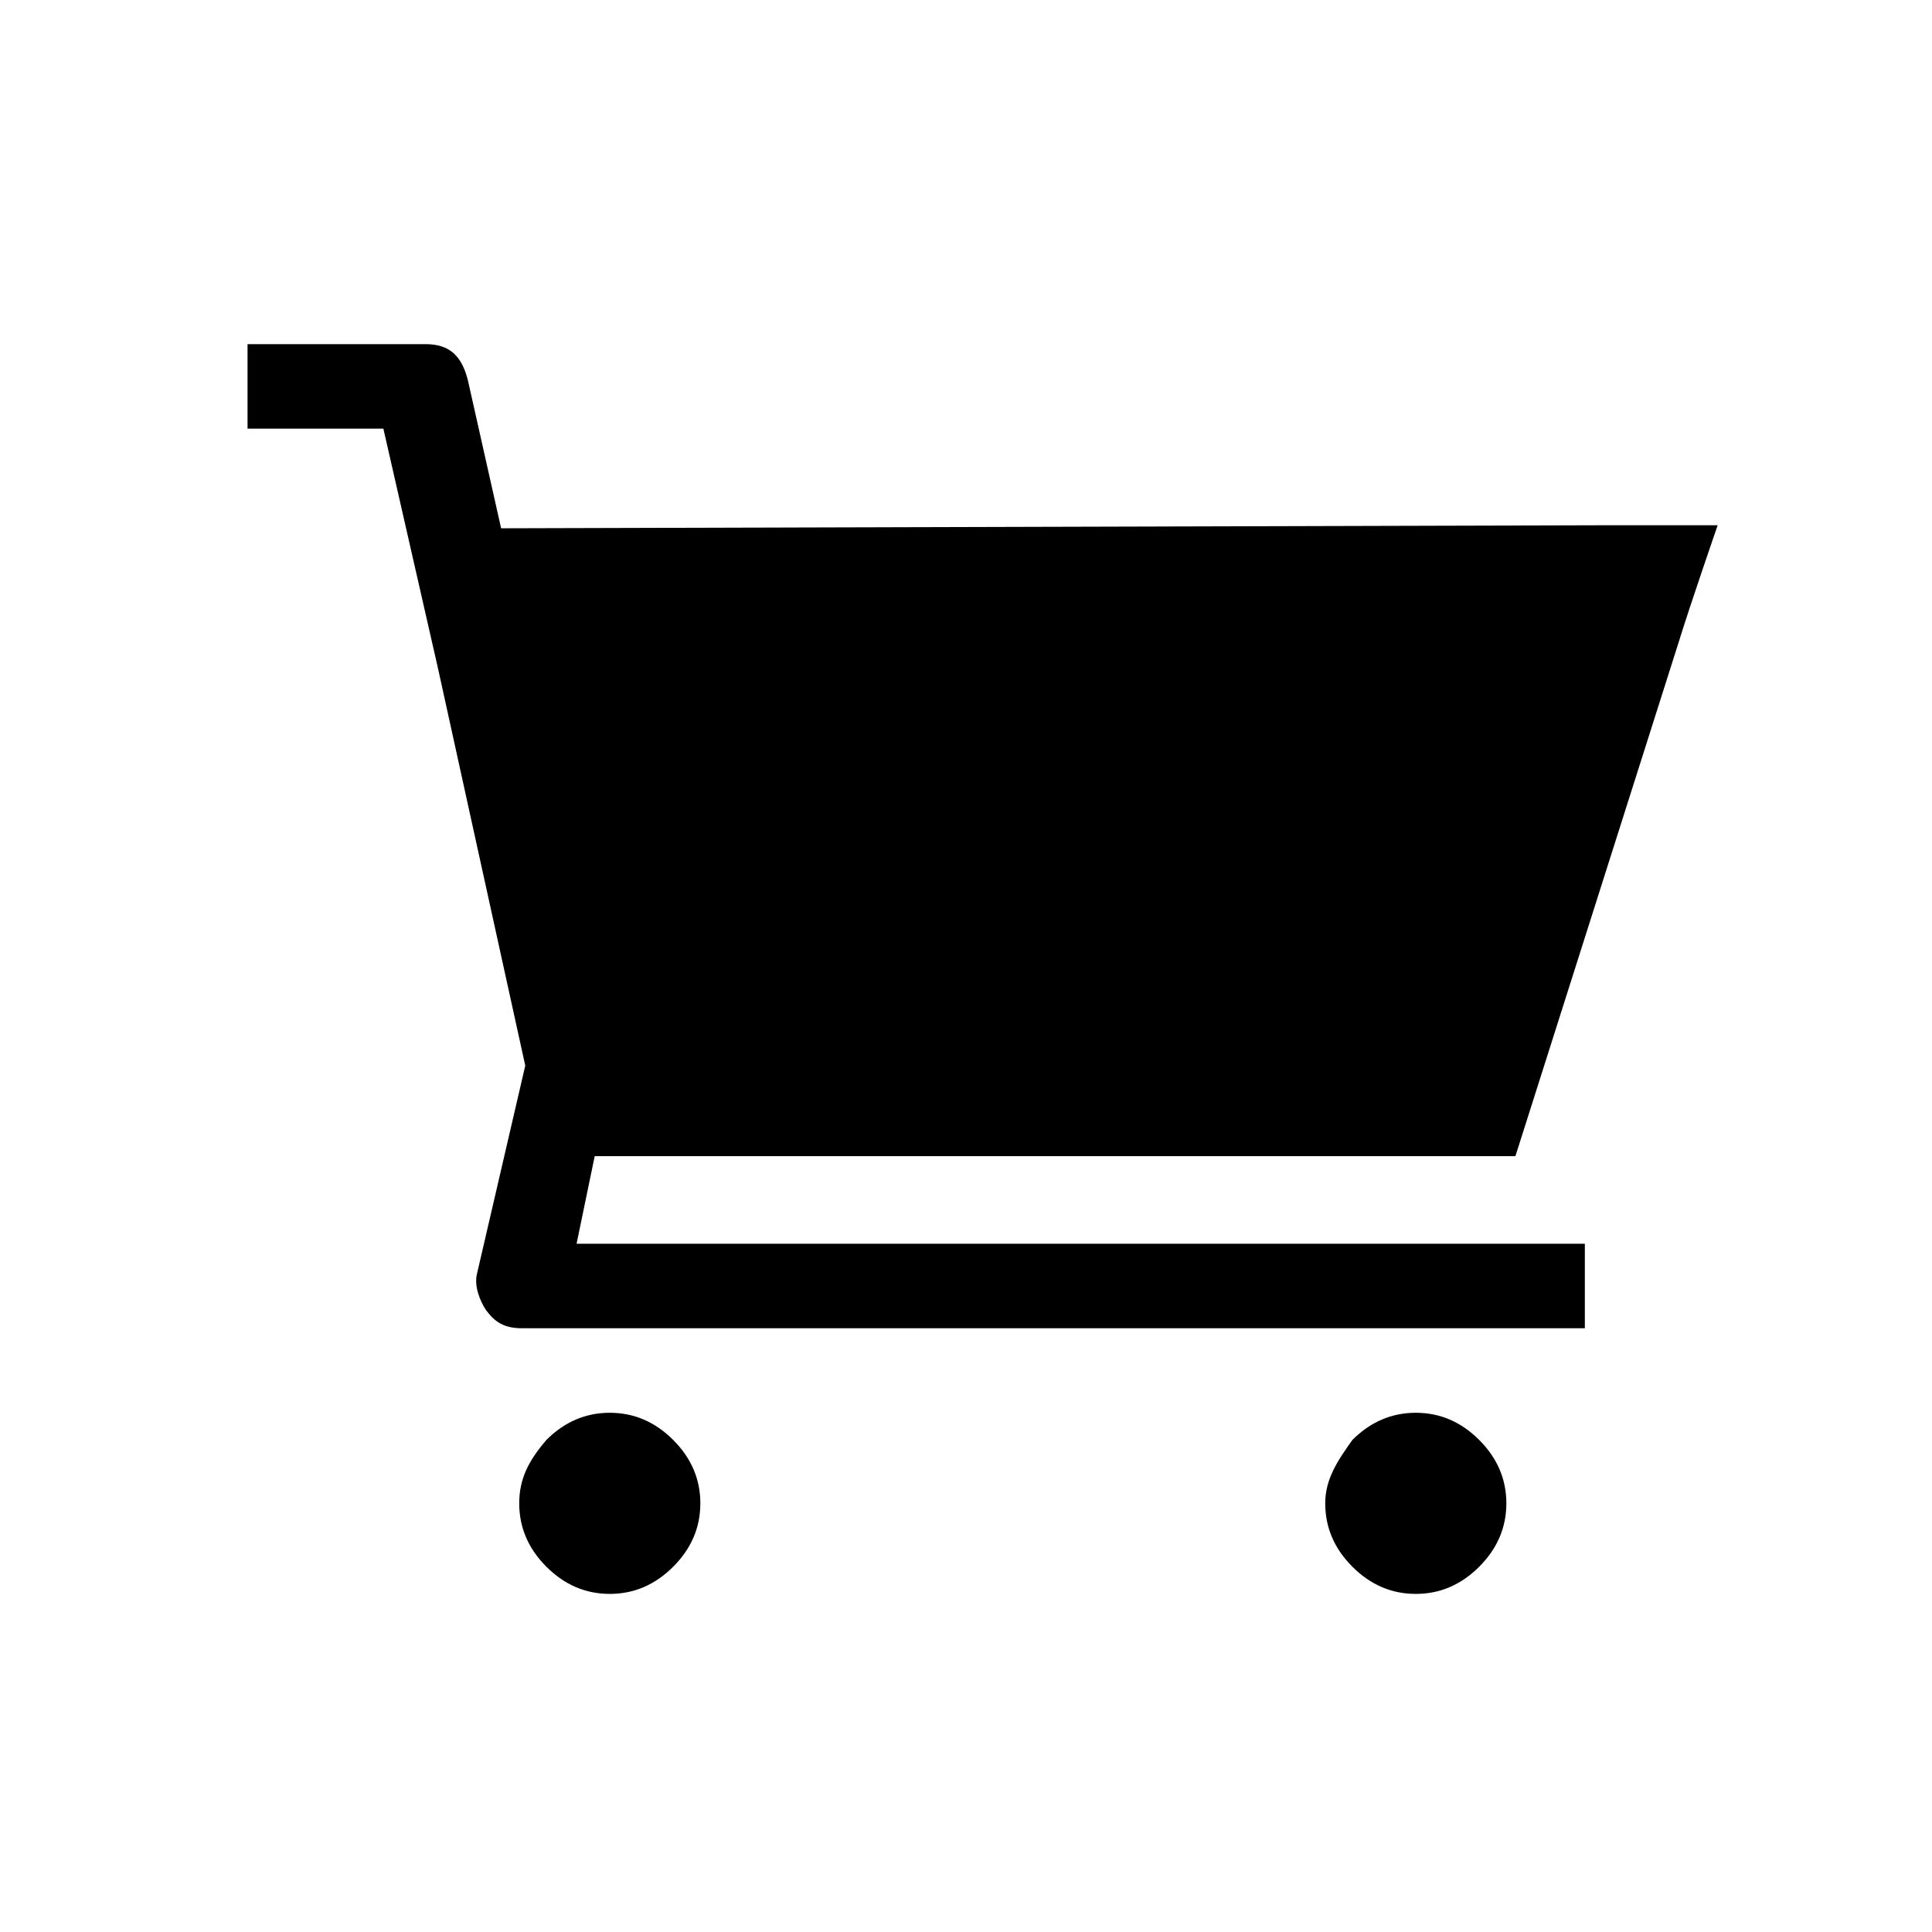
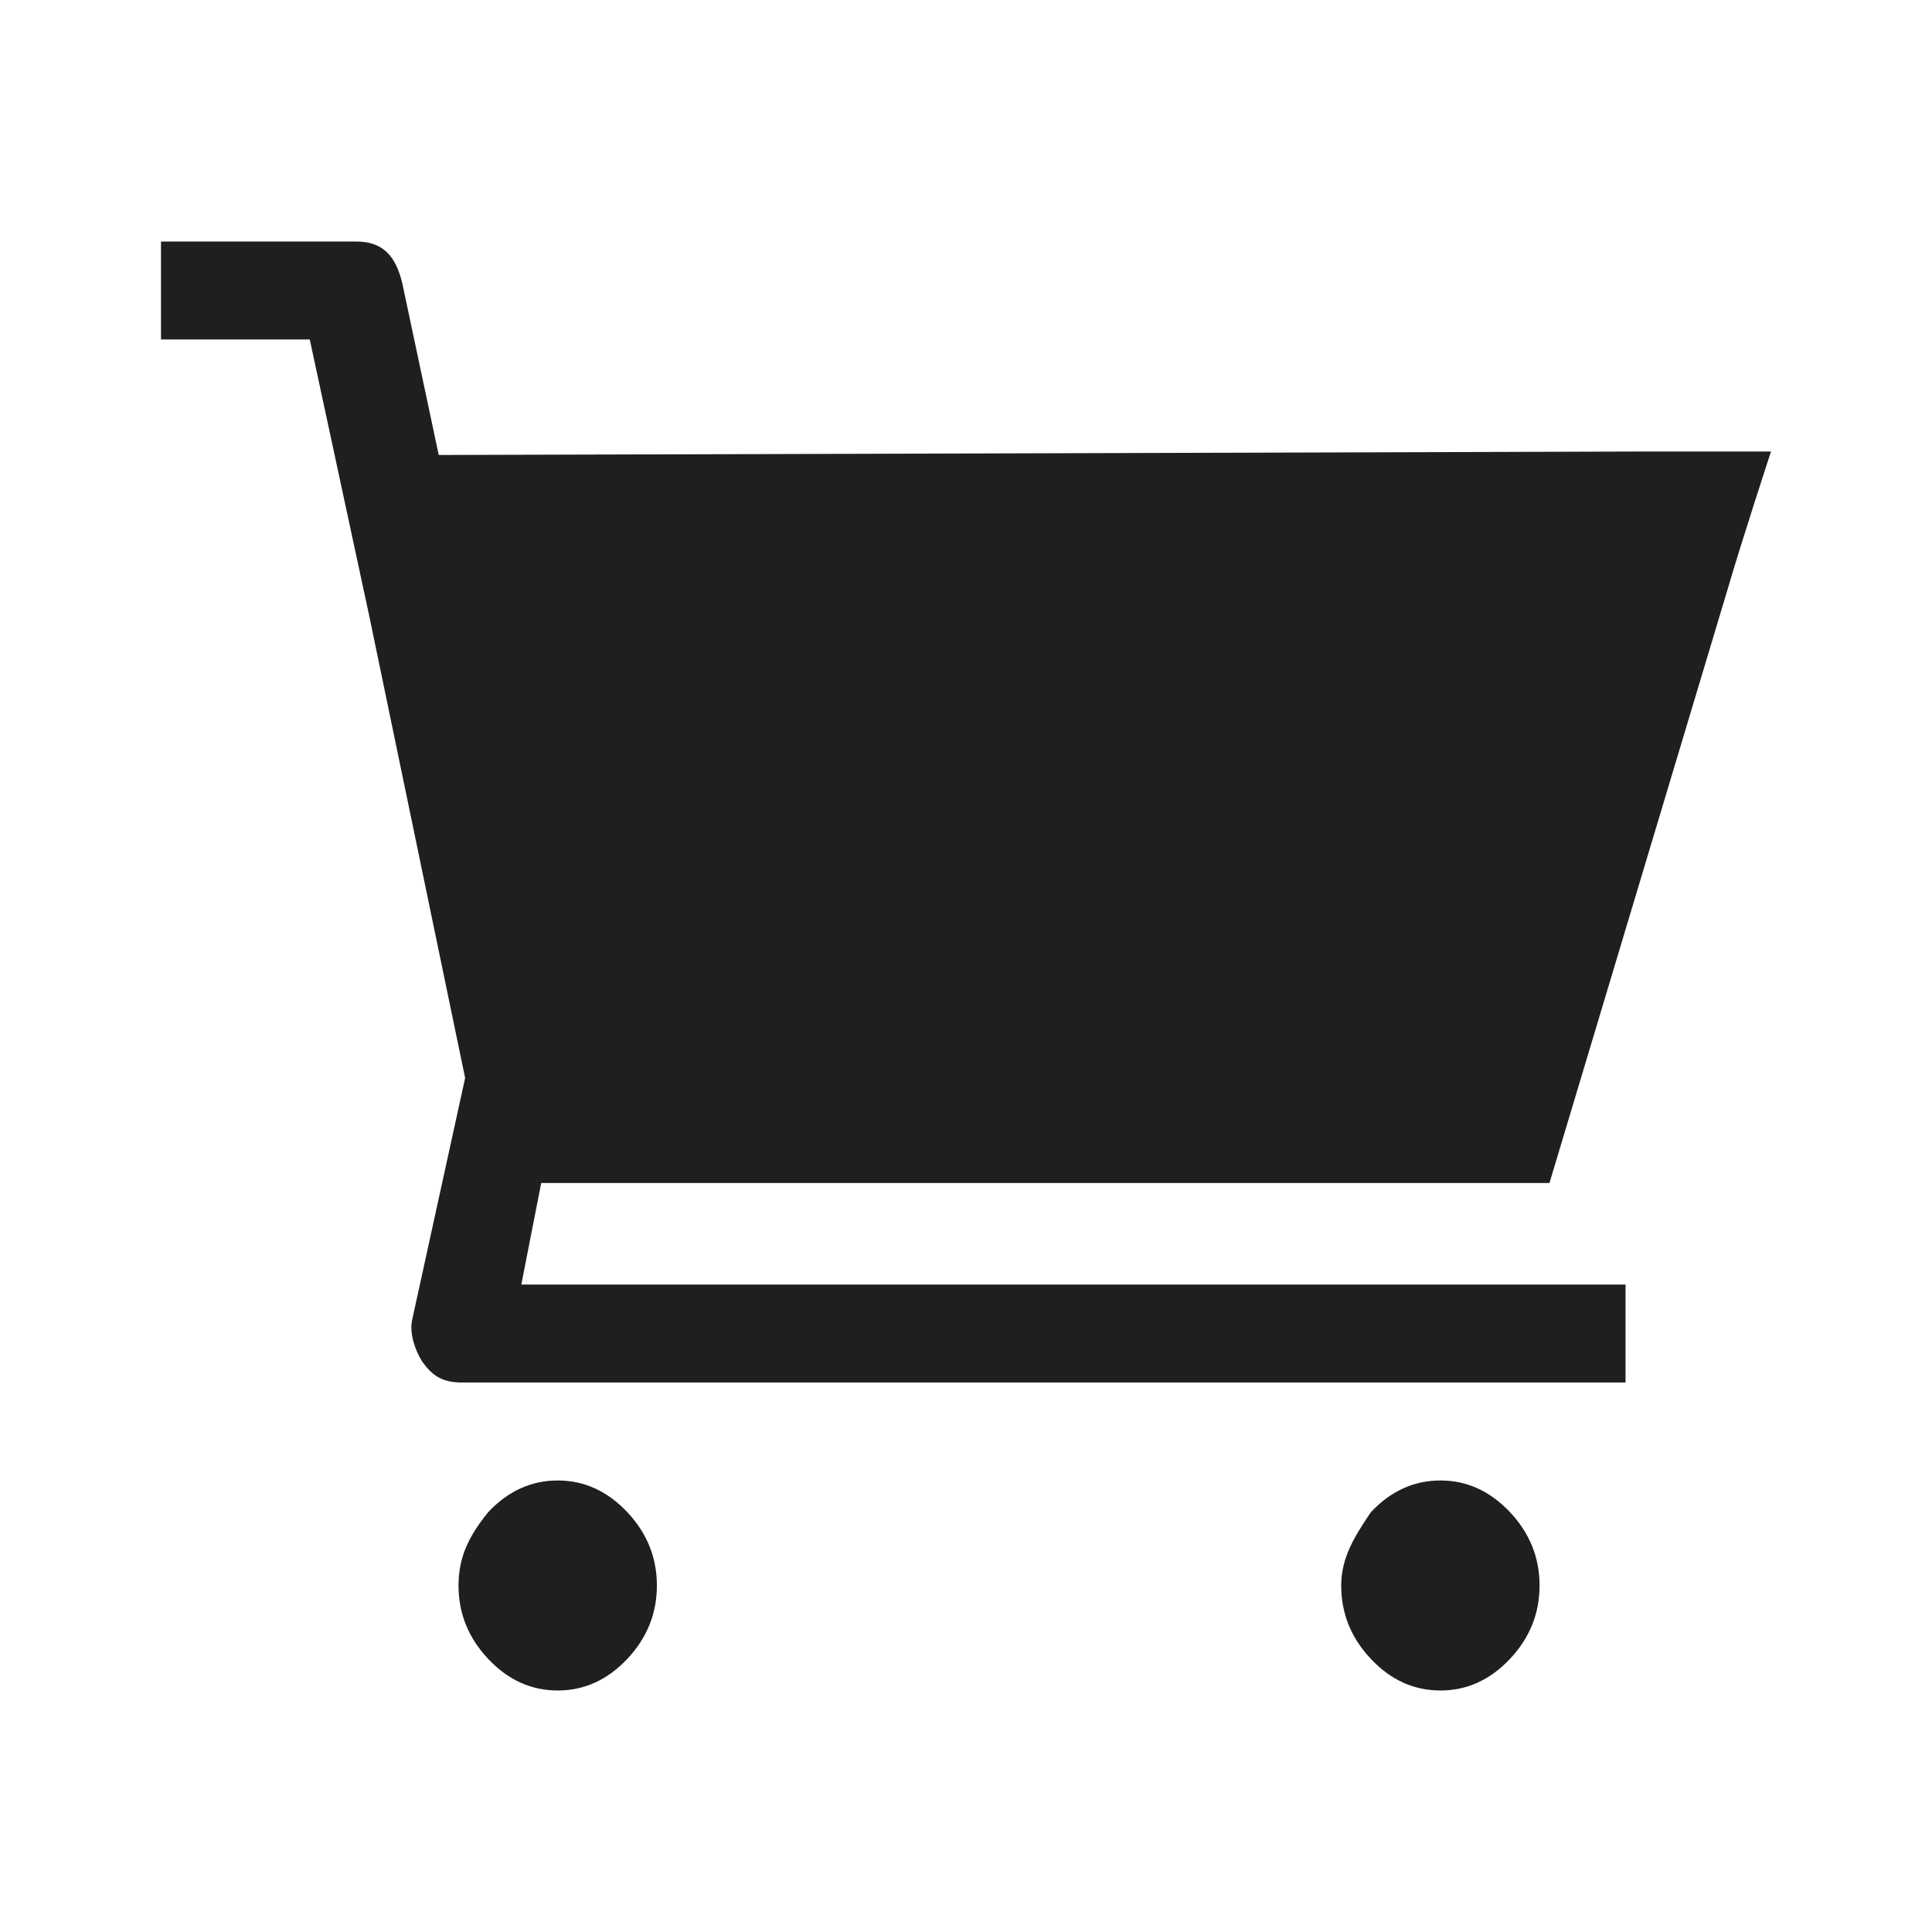
- <svg xmlns="http://www.w3.org/2000/svg" viewBox="0 0 64 64" id="icon-cart-full" width="22">
-   <path d="M17.2 49.8c0 .8.3 1.5.9 2.1s1.3.9 2.1.9 1.5-.3 2.1-.9c.6-.6.9-1.3.9-2.1s-.3-1.5-.9-2.1-1.3-.9-2.1-.9-1.5.3-2.1.9c-.6.7-.9 1.3-.9 2.1zm26.7 0c0 .8.3 1.5.9 2.1.6.6 1.3.9 2.1.9s1.5-.3 2.1-.9c.6-.6.9-1.3.9-2.1s-.3-1.5-.9-2.1c-.6-.6-1.3-.9-2.1-.9s-1.5.3-2.1.9c-.5.7-.9 1.3-.9 2.1zM16.6 17.5l-1.1-4.9c-.2-.8-.6-1.2-1.4-1.2H8.2v2.8h4.5l1.8 7.9 2.9 13.2-1.6 6.9c-.1.4.1.9.3 1.2.3.4.6.6 1.2.6h35.2v-2.8H19.1l.6-2.9h30.5l5.4-17c.4-1.3 1.3-3.9 1.3-3.9H53" fill="currentcolor">
-     </path>
+ <svg xmlns="http://www.w3.org/2000/svg" width="24" height="24" viewBox="0 0 24 24" fill="none">
+   <path d="M5.696 19.696C5.696 20.044 5.819 20.348 6.066 20.609C6.312 20.87 6.6 21 6.928 21C7.257 21 7.544 20.87 7.791 20.609C8.037 20.348 8.16 20.044 8.16 19.696C8.16 19.348 8.037 19.044 7.791 18.783C7.544 18.522 7.257 18.391 6.928 18.391C6.6 18.391 6.312 18.522 6.066 18.783C5.819 19.087 5.696 19.348 5.696 19.696ZM16.661 19.696C16.661 20.044 16.784 20.348 17.031 20.609C17.277 20.87 17.565 21 17.893 21C18.222 21 18.509 20.87 18.756 20.609C19.002 20.348 19.125 20.044 19.125 19.696C19.125 19.348 19.002 19.044 18.756 18.783C18.509 18.522 18.222 18.391 17.893 18.391C17.565 18.391 17.277 18.522 17.031 18.783C16.826 19.087 16.661 19.348 16.661 19.696ZM5.45 5.652L4.998 3.522C4.916 3.174 4.752 3 4.423 3H2V4.217H3.848L4.587 7.652L5.778 13.391L5.121 16.391C5.08 16.565 5.162 16.783 5.244 16.913C5.368 17.087 5.491 17.174 5.737 17.174H20.193V15.957H6.476L6.723 14.696H19.248L21.466 7.304C21.63 6.739 22 5.609 22 5.609H20.398" fill="#1F1F1F" />
</svg>
